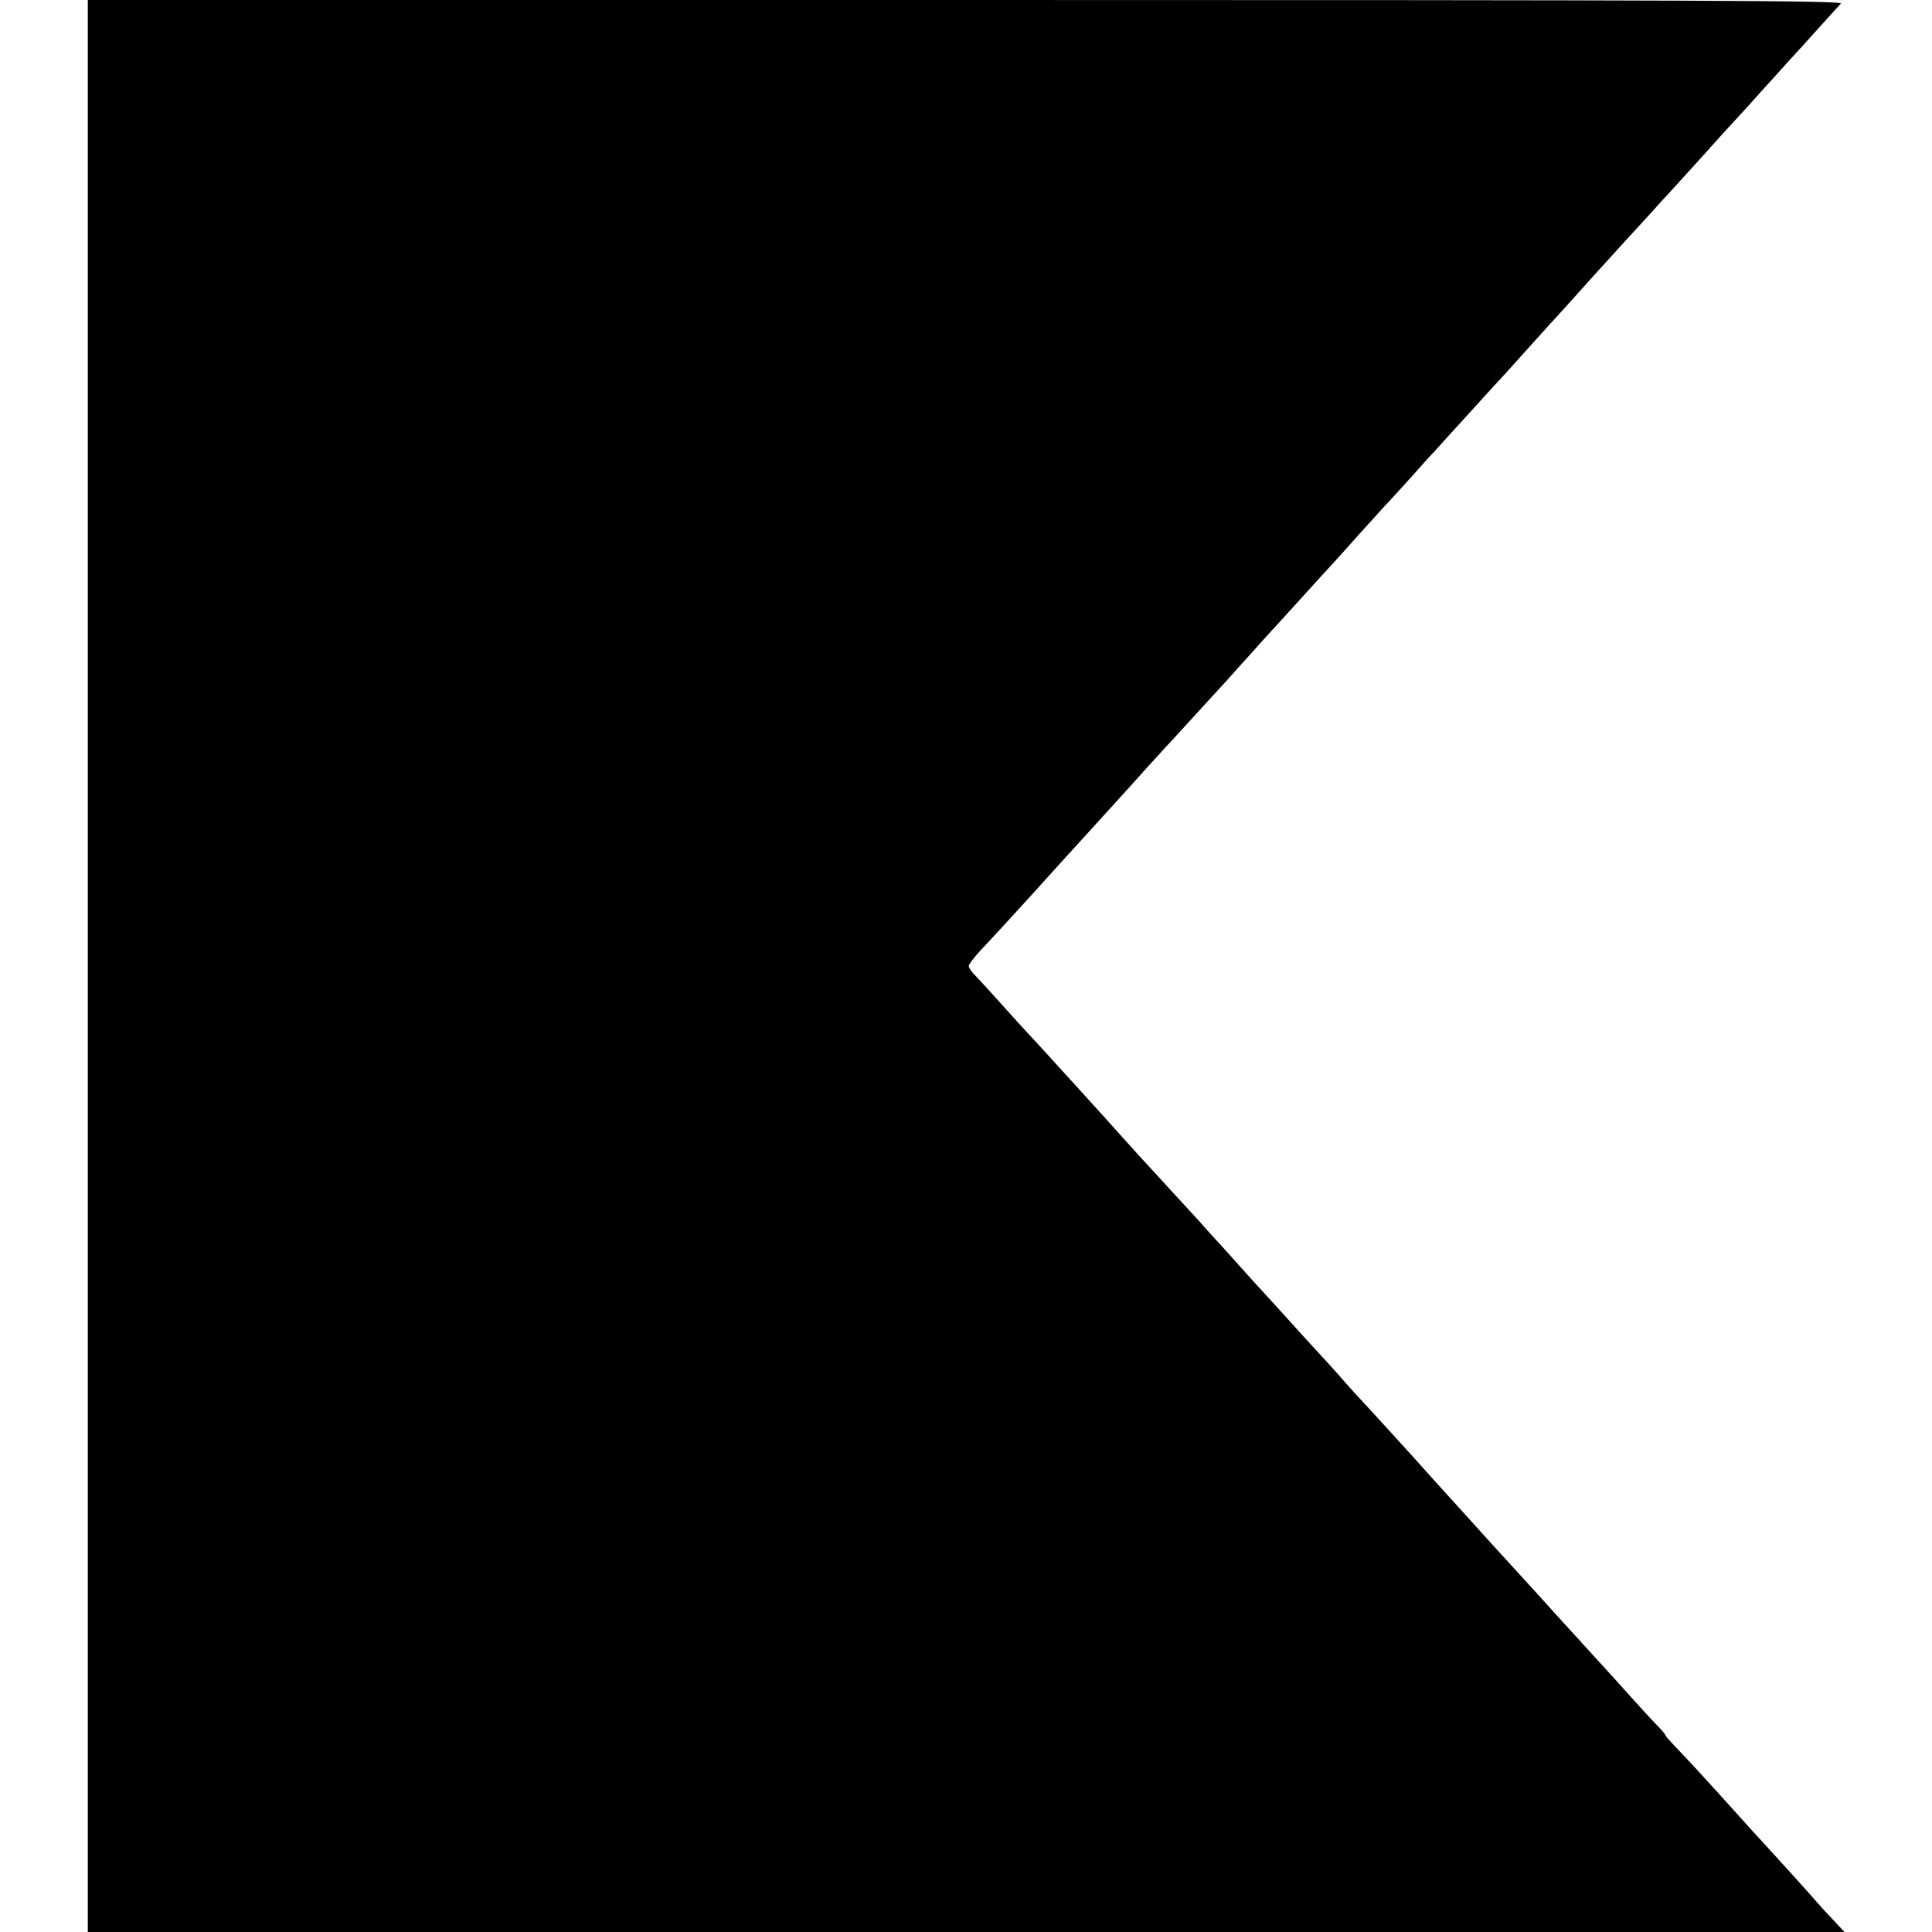
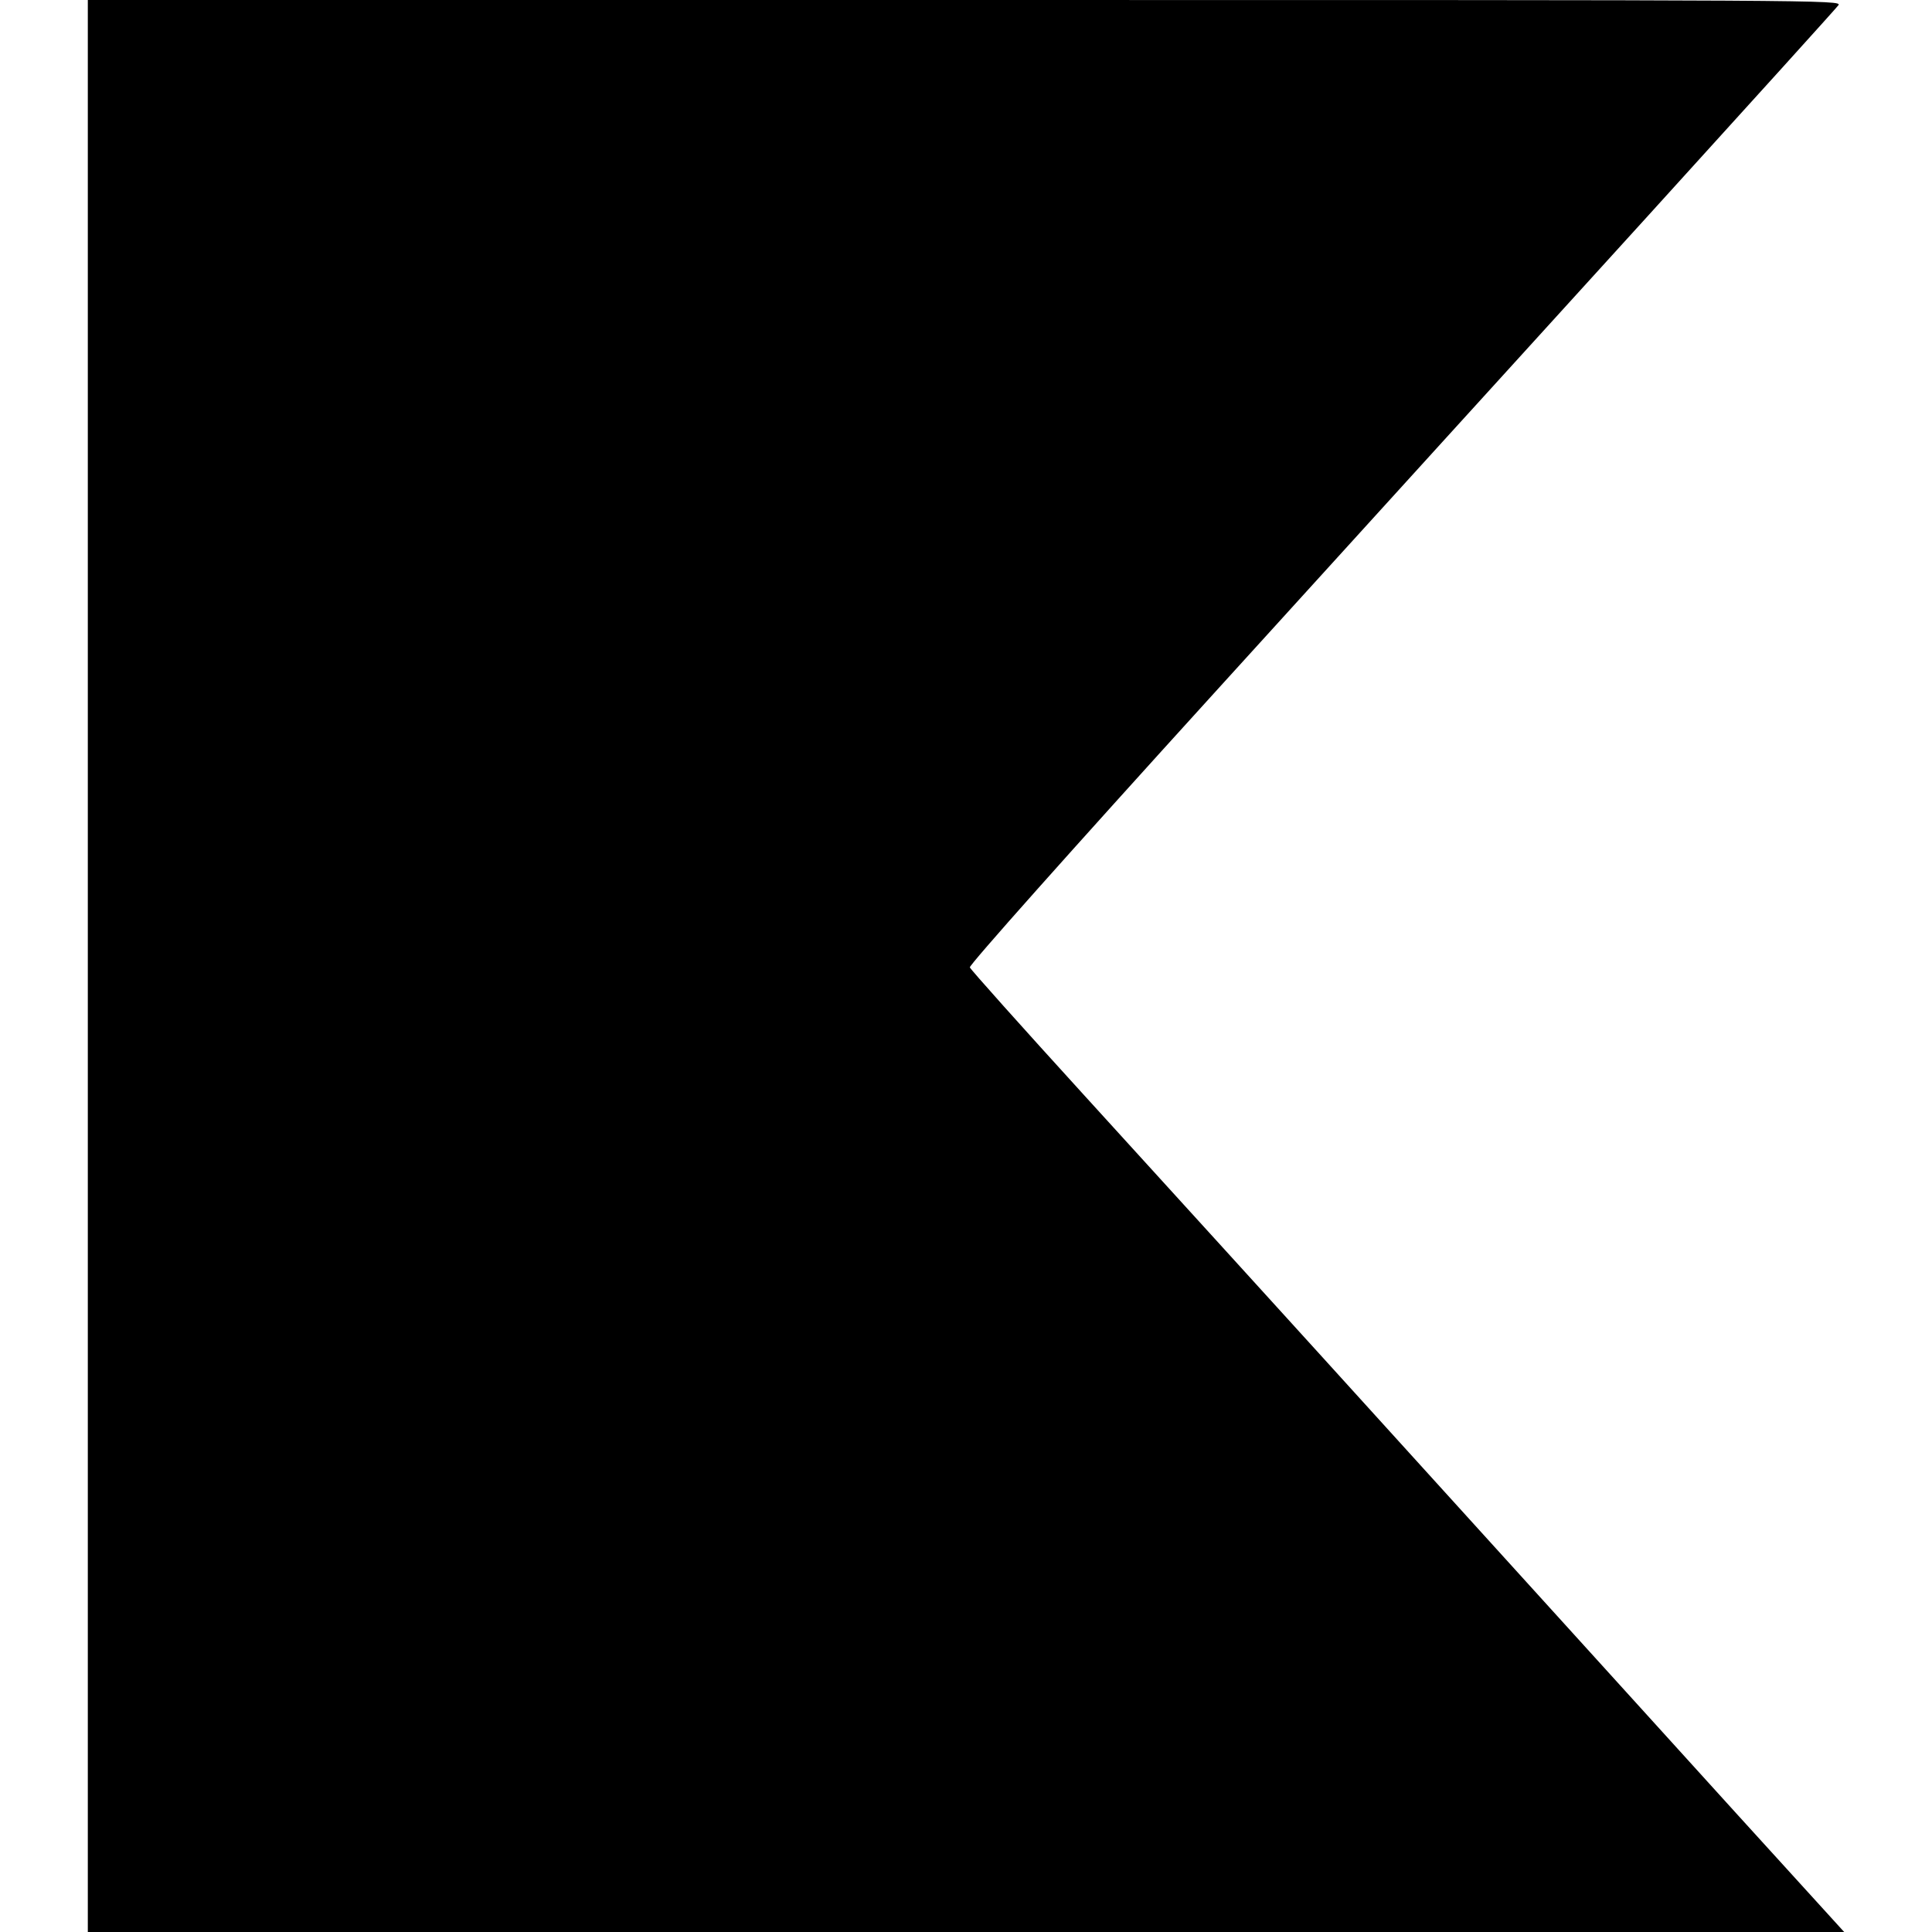
<svg xmlns="http://www.w3.org/2000/svg" version="1.0" width="704pt" height="704pt" viewBox="0 0 704 704" preserveAspectRatio="xMidYMid meet">
  <g transform="translate(0,704) scale(0.1,-0.1)" fill="#000000" stroke="none">
-     <path d="M320 3520 l0 -3520 3201 0 3200 0 -40 43 c-22 23 -48 51 -58 63 -21 25 -157 175 -193 214 -14 15 -59 64 -100 110 -103 115 -189 208 -227 247 -18 19 -33 36 -33 38 0 2 -10 15 -22 28 -25 25 -71 75 -163 178 -33 36 -98 107 -145 159 -47 51 -92 101 -100 110 -8 9 -53 59 -100 110 -107 117 -89 97 -200 220 -102 112 -153 169 -185 205 -38 42 -180 198 -215 235 -19 21 -48 53 -64 72 -16 18 -52 58 -80 88 -28 30 -87 95 -131 144 -44 48 -91 100 -105 115 -14 16 -57 63 -96 107 -40 43 -83 91 -95 105 -93 101 -199 217 -224 244 -16 18 -61 68 -100 111 -38 43 -81 89 -94 104 -12 14 -54 59 -91 100 -37 41 -81 89 -96 105 -16 17 -63 68 -104 114 -41 46 -87 96 -102 112 -16 15 -28 32 -28 39 0 6 20 32 44 58 66 70 171 185 271 296 11 13 61 67 111 122 112 123 190 209 229 253 17 18 44 48 60 66 17 17 68 74 115 125 47 51 96 105 109 119 12 14 53 59 90 100 36 41 79 88 95 105 15 16 60 66 100 110 39 43 86 95 105 115 18 20 57 63 87 97 30 33 73 81 96 106 24 25 68 74 100 109 31 35 69 78 85 94 15 17 64 71 108 119 44 49 94 103 110 121 17 18 62 67 100 110 39 43 84 93 100 111 29 31 128 141 170 188 11 12 61 67 110 121 50 54 110 120 135 148 25 27 59 64 75 82 17 18 55 61 87 96 31 35 74 82 95 105 21 22 70 76 108 119 39 42 81 90 95 105 14 15 59 64 100 110 41 46 81 89 88 97 11 11 -516 13 -3187 13 l-3201 0 0 -3520z" />
+     <path d="M320 3520 l0 -3520 3200 0 3200 0 -393 432 c-216 238 -748 825 -1182 1303 -434 479 -974 1072 -1198 1318 -225 247 -411 455 -413 462 -3 8 361 417 888 997 491 541 1202 1322 1578 1736 377 415 691 762 699 773 13 19 -39 19 -3183 19 l-3196 0 0 -3520z" />
  </g>
</svg>
